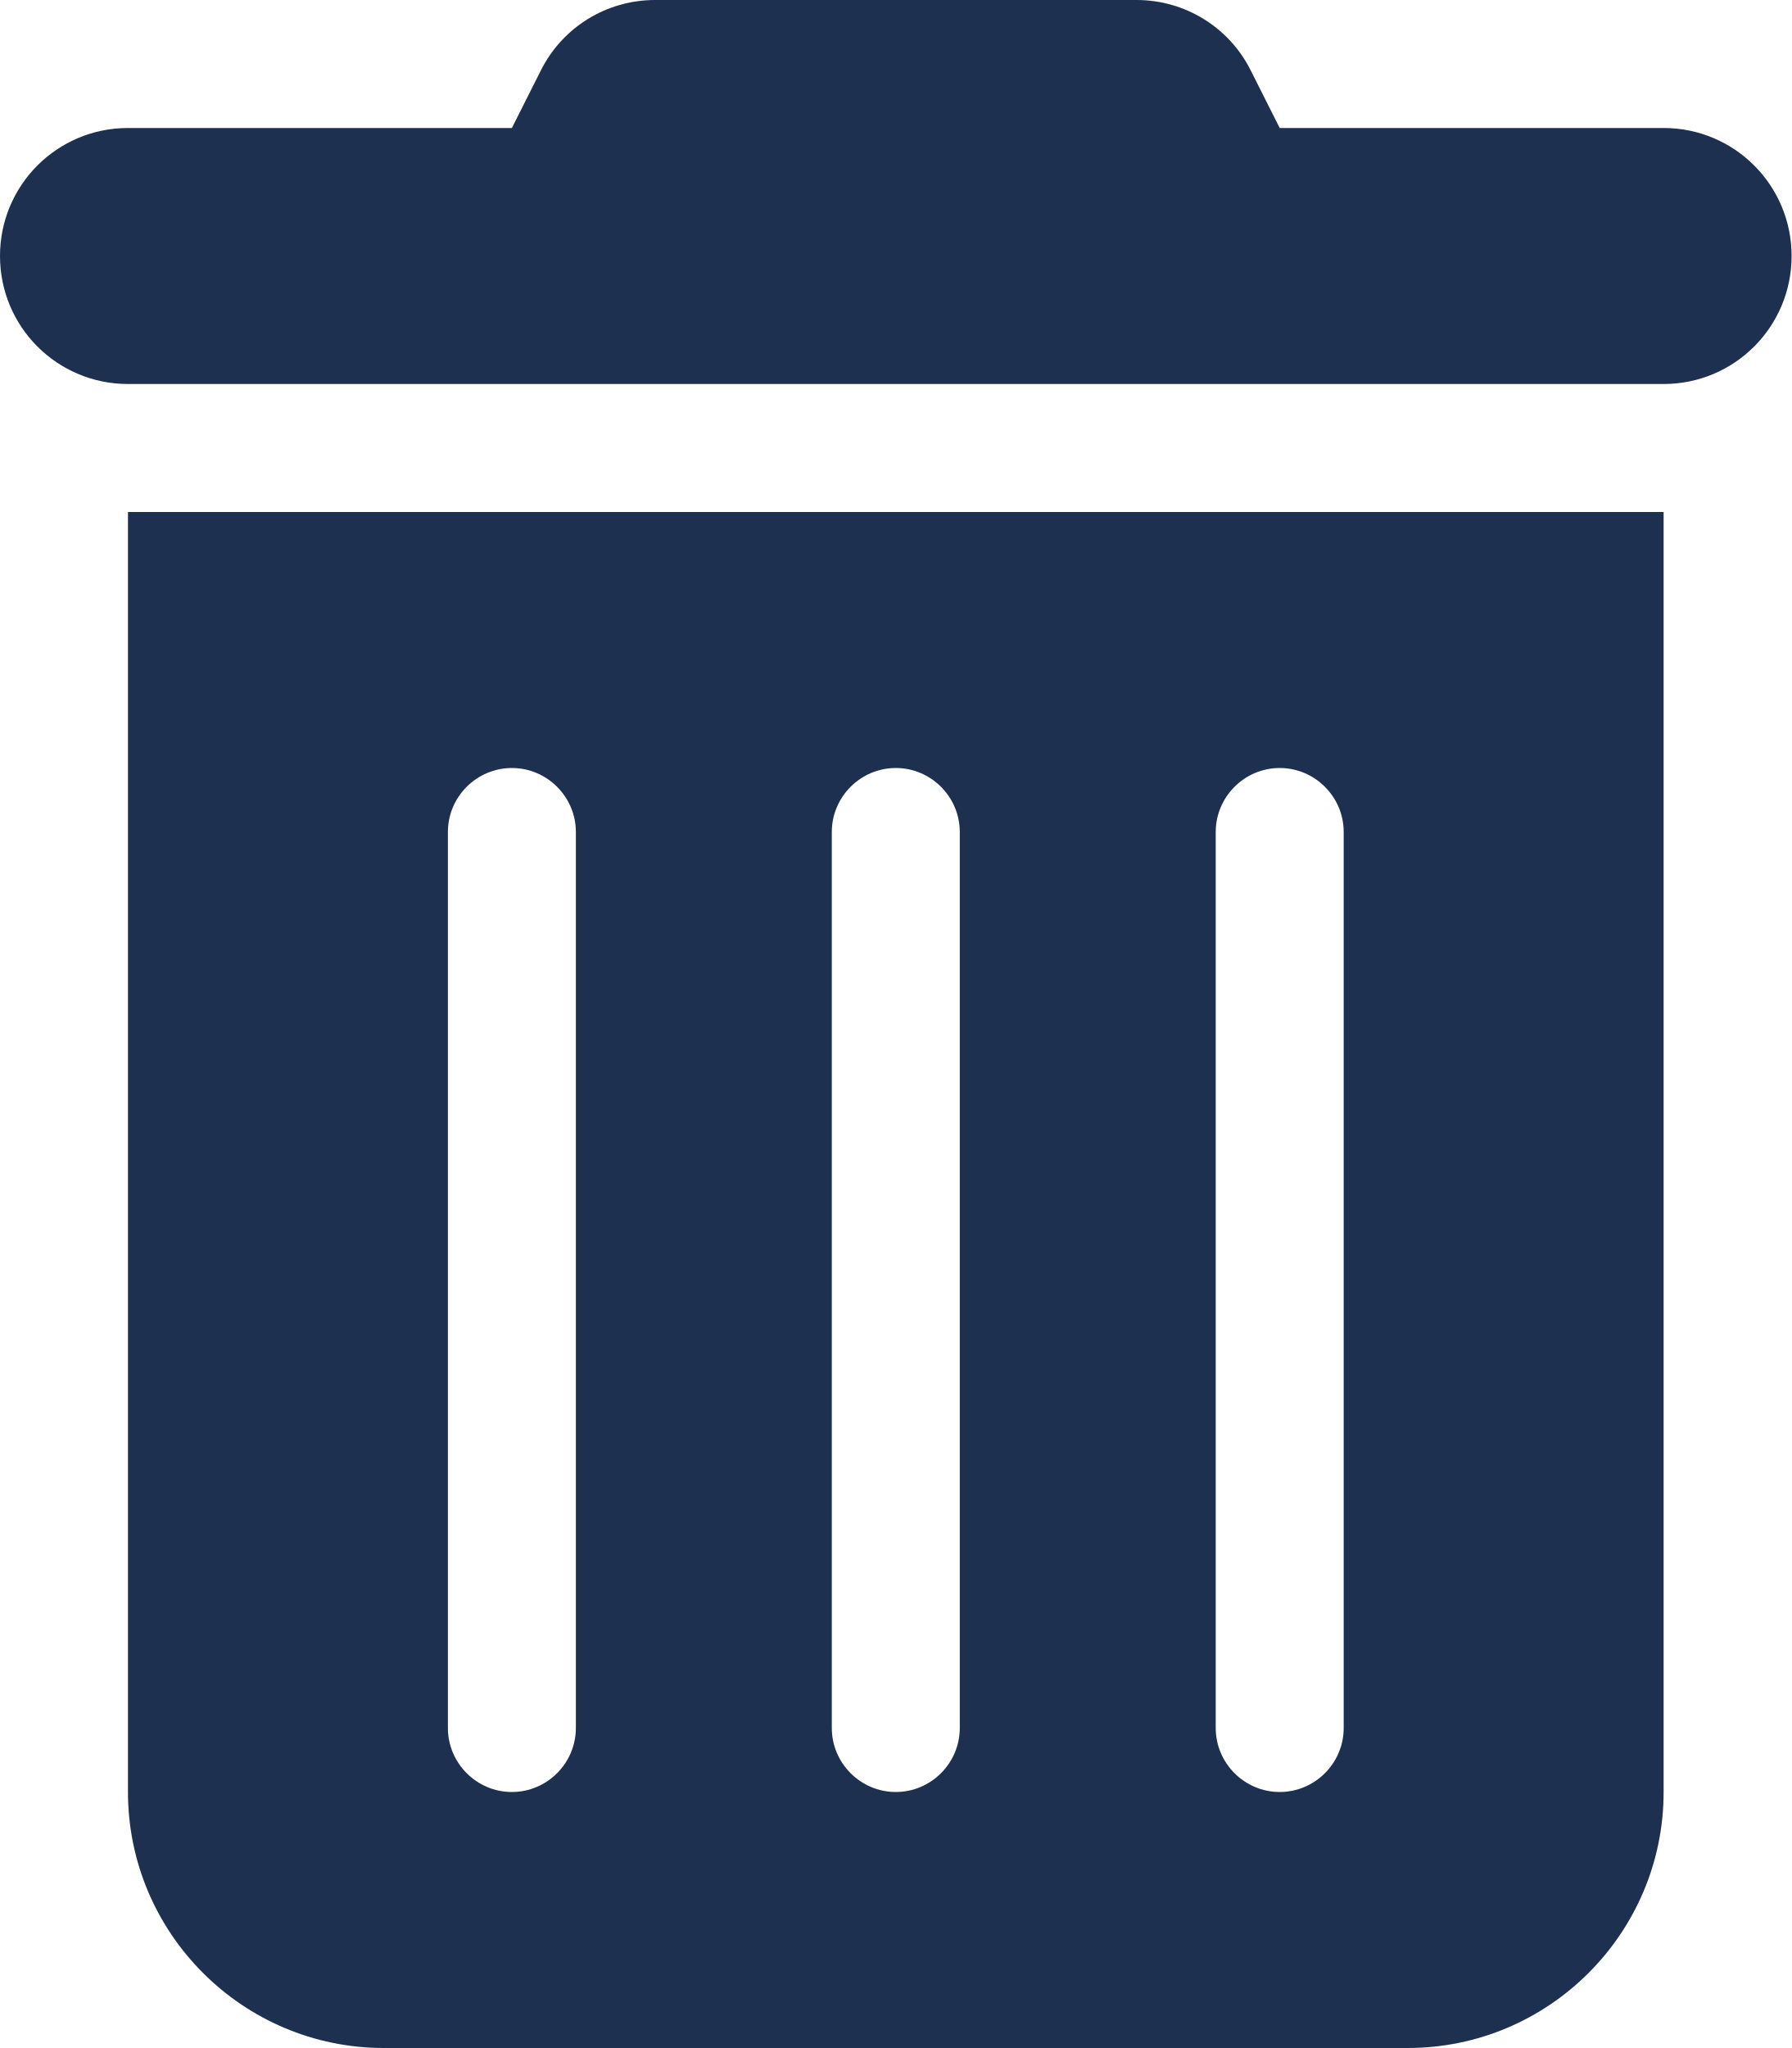
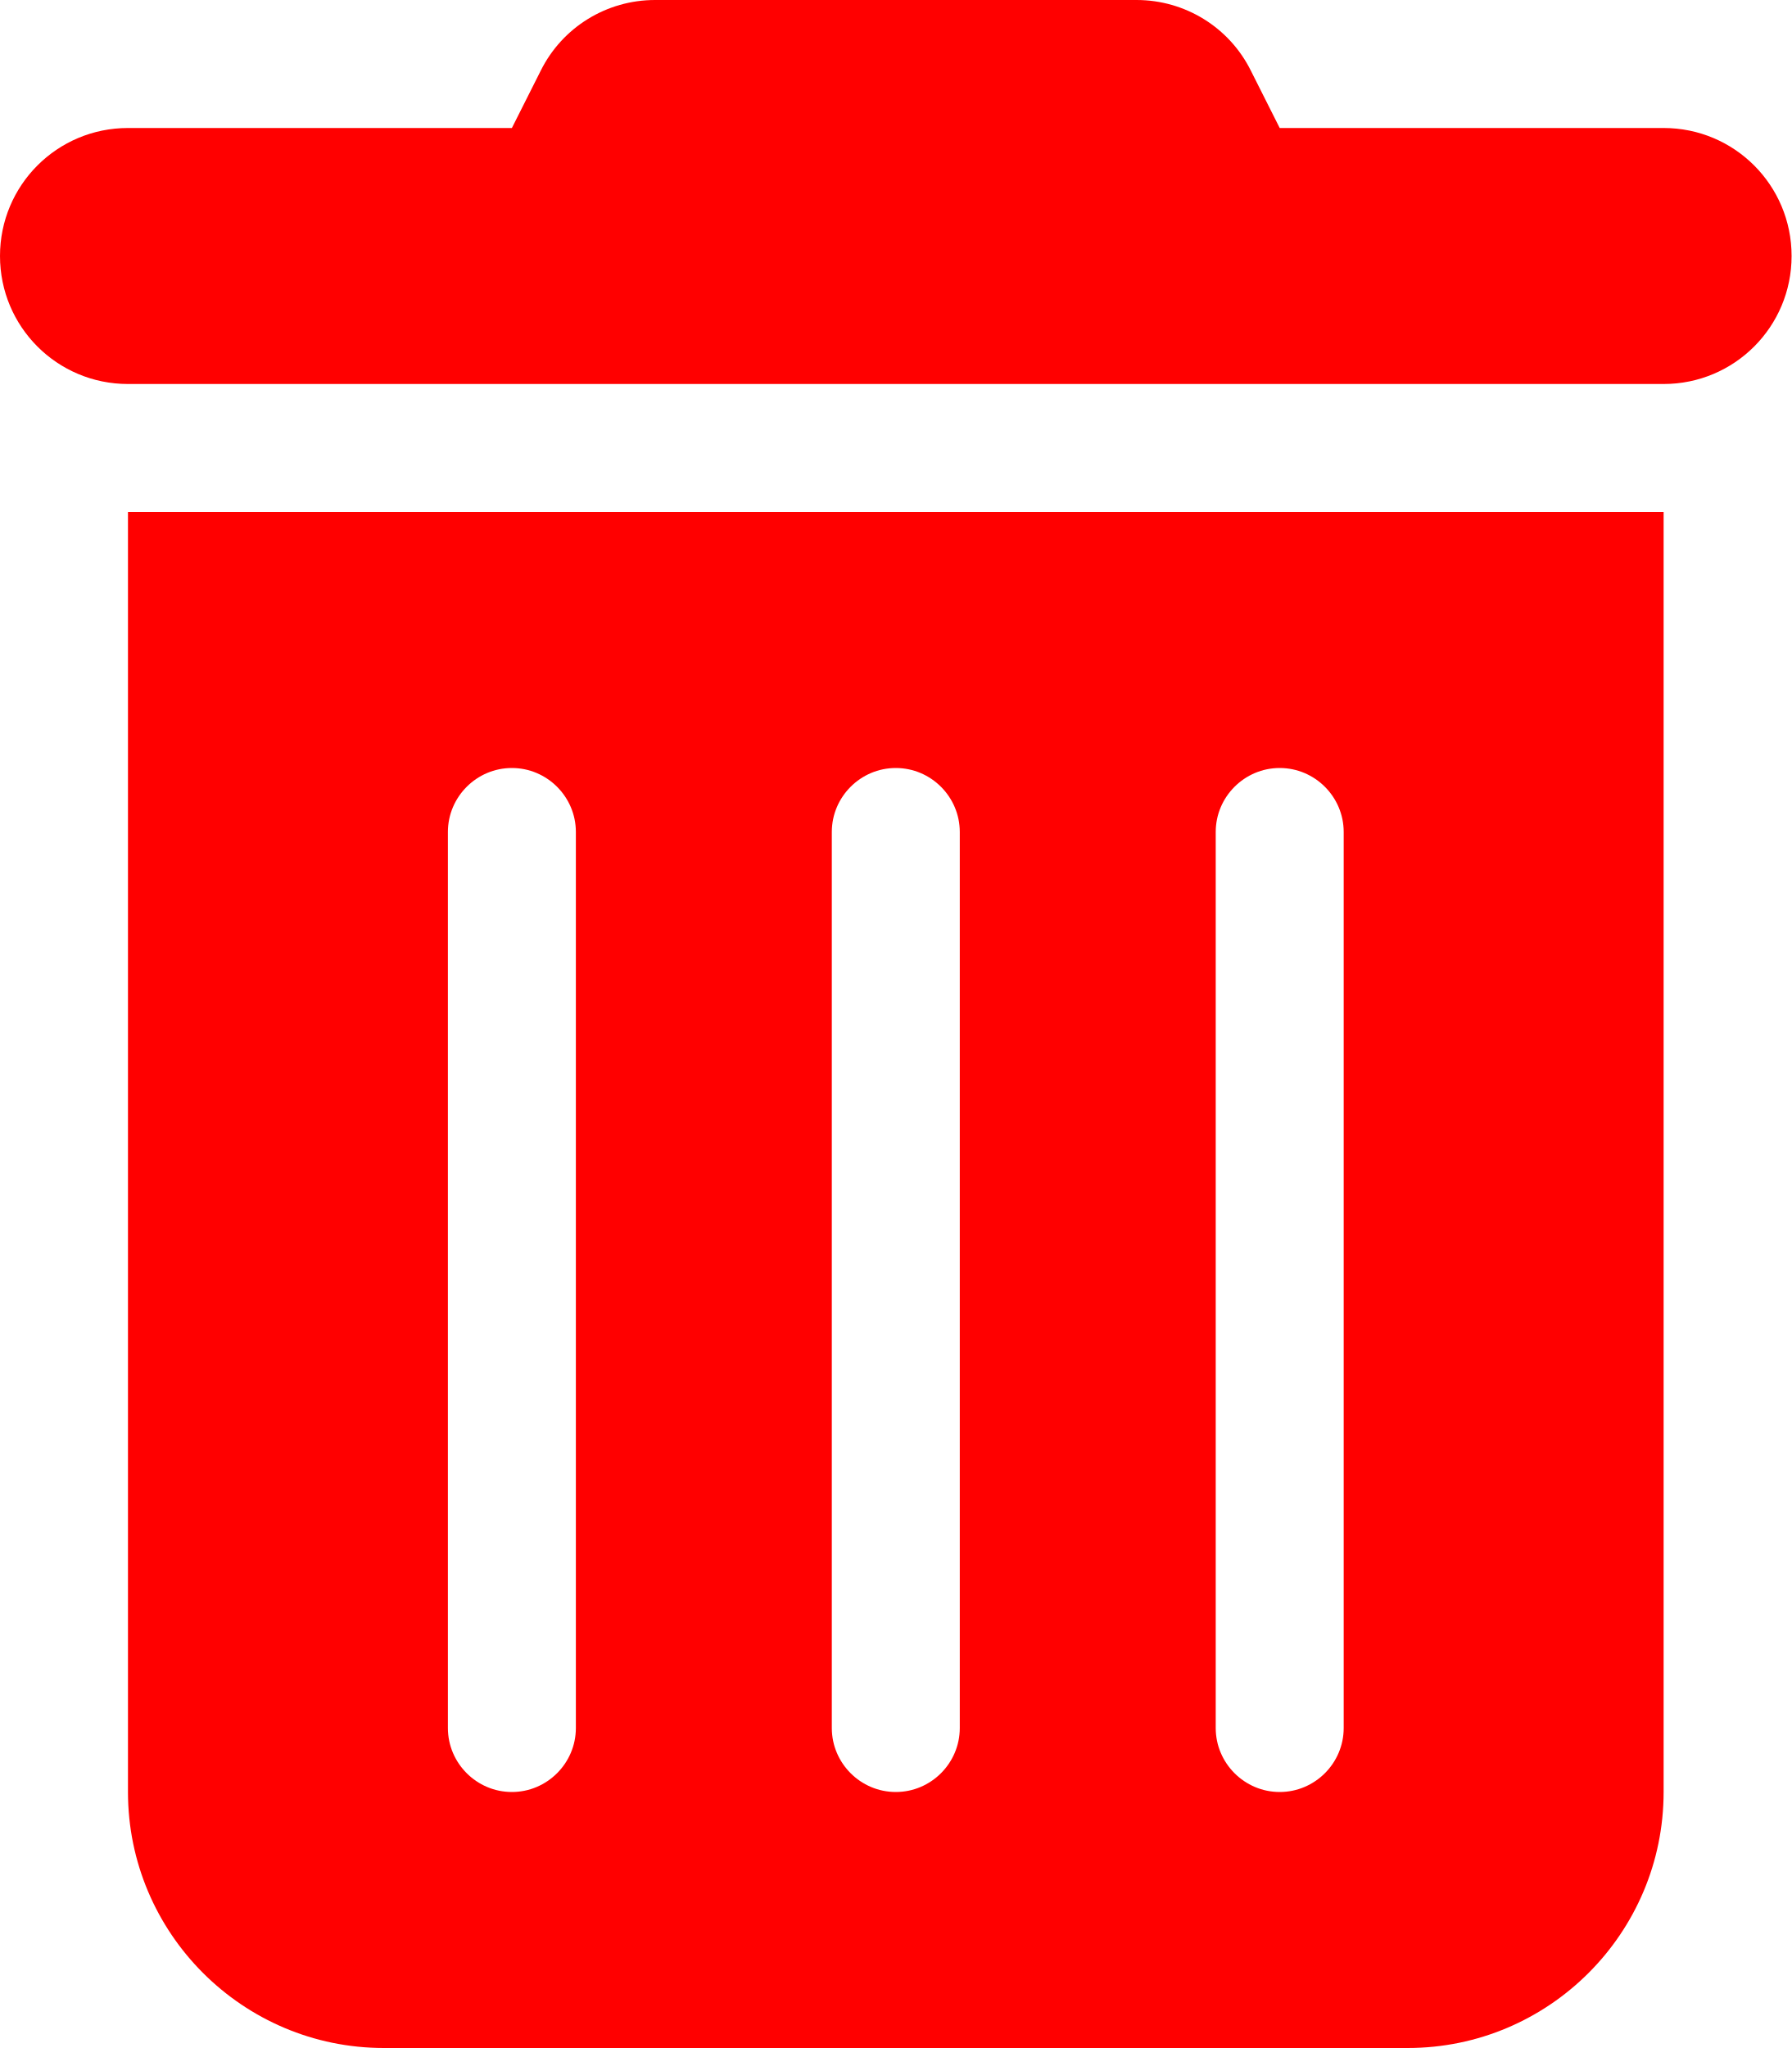
<svg xmlns="http://www.w3.org/2000/svg" height="16" width="14" viewBox="0 0 448 512">
-   <path opacity="1" fill="#1E3050" d="M135.2 17.7C140.6 6.8 151.7 0 163.8 0H284.2c12.1 0 23.2 6.8 28.6 17.7L320 32h96c17.7 0 32 14.3 32 32s-14.3 32-32 32H32C14.3 96 0 81.7 0 64S14.3 32 32 32h96l7.2-14.3zM32 128H416V448c0 35.3-28.7 64-64 64H96c-35.3 0-64-28.7-64-64V128zm96 64c-8.8 0-16 7.2-16 16V432c0 8.8 7.2 16 16 16s16-7.2 16-16V208c0-8.8-7.2-16-16-16zm96 0c-8.8 0-16 7.2-16 16V432c0 8.8 7.2 16 16 16s16-7.2 16-16V208c0-8.8-7.2-16-16-16zm96 0c-8.8 0-16 7.2-16 16V432c0 8.8 7.2 16 16 16s16-7.2 16-16V208c0-8.8-7.2-16-16-16z" />
+   <path opacity="1" fill="red" d="M135.2 17.7C140.6 6.8 151.7 0 163.8 0H284.2c12.1 0 23.2 6.8 28.6 17.7L320 32h96c17.7 0 32 14.3 32 32s-14.3 32-32 32H32C14.3 96 0 81.7 0 64S14.3 32 32 32h96l7.2-14.3zM32 128H416V448c0 35.3-28.7 64-64 64H96c-35.3 0-64-28.7-64-64V128zm96 64c-8.8 0-16 7.2-16 16V432c0 8.8 7.2 16 16 16s16-7.2 16-16V208c0-8.8-7.2-16-16-16zm96 0c-8.8 0-16 7.2-16 16V432c0 8.8 7.2 16 16 16s16-7.2 16-16V208c0-8.8-7.2-16-16-16zm96 0c-8.8 0-16 7.2-16 16V432c0 8.8 7.2 16 16 16s16-7.2 16-16V208c0-8.8-7.2-16-16-16z" />
</svg>
